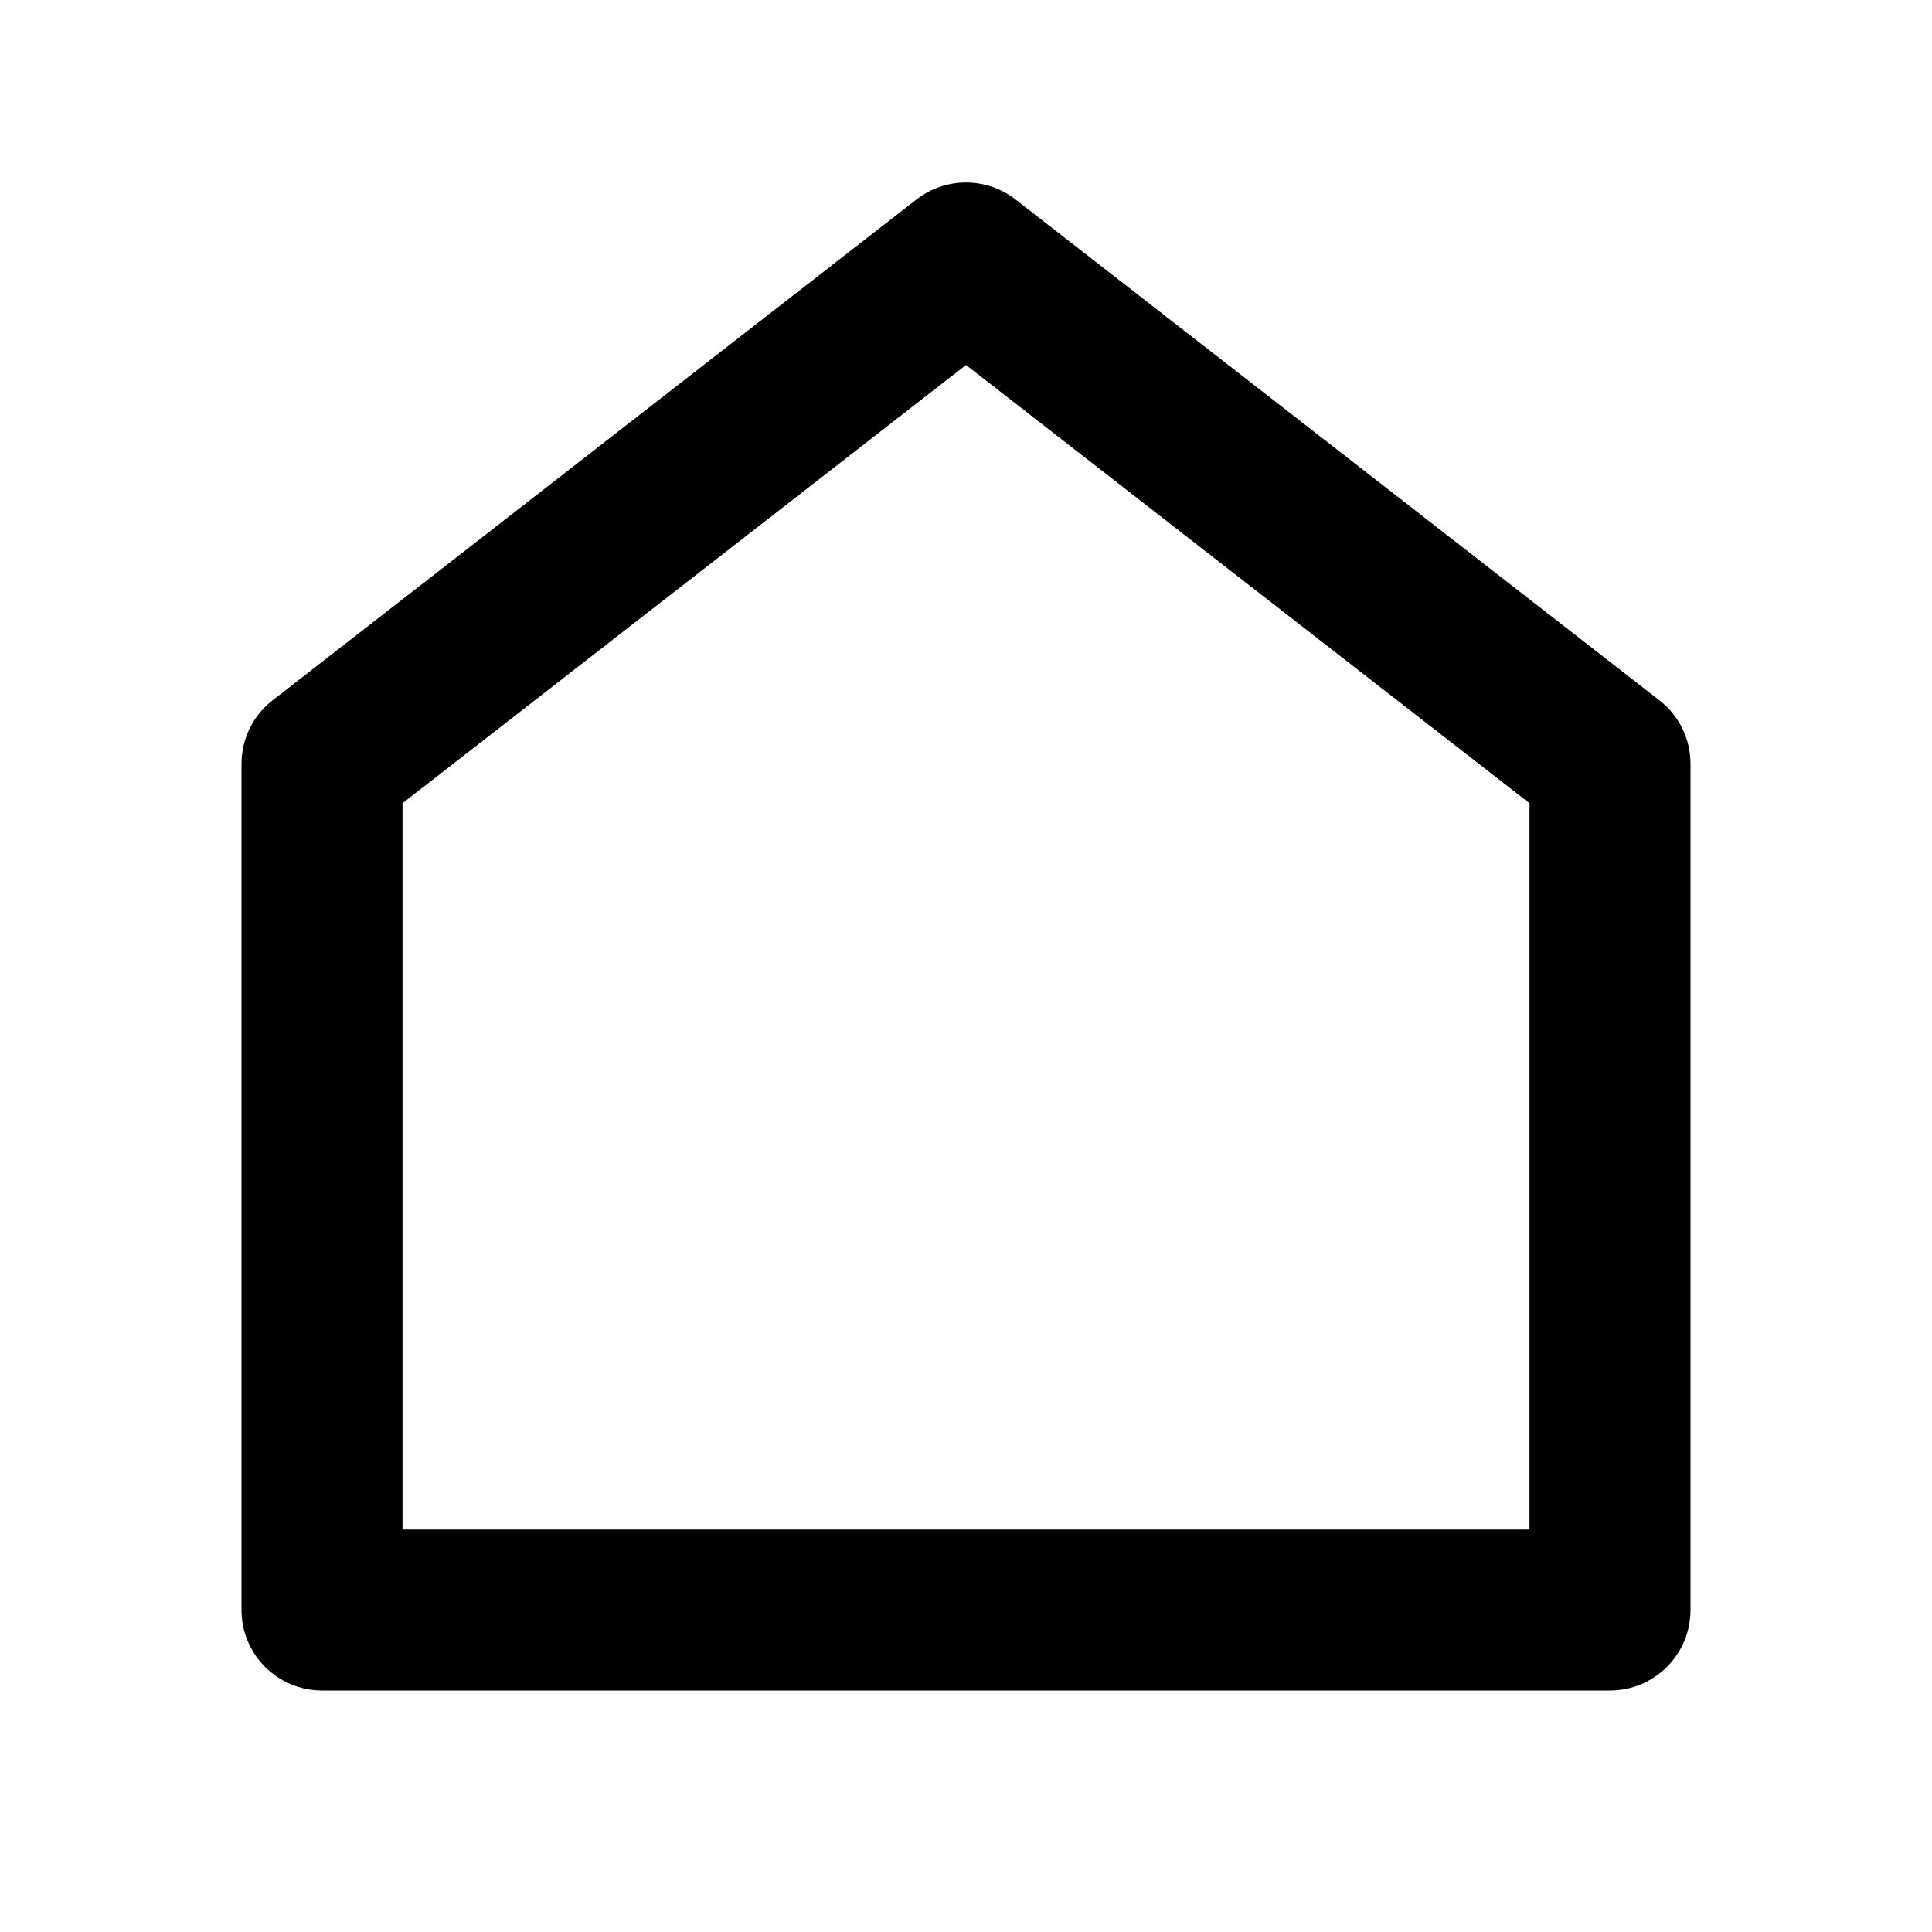
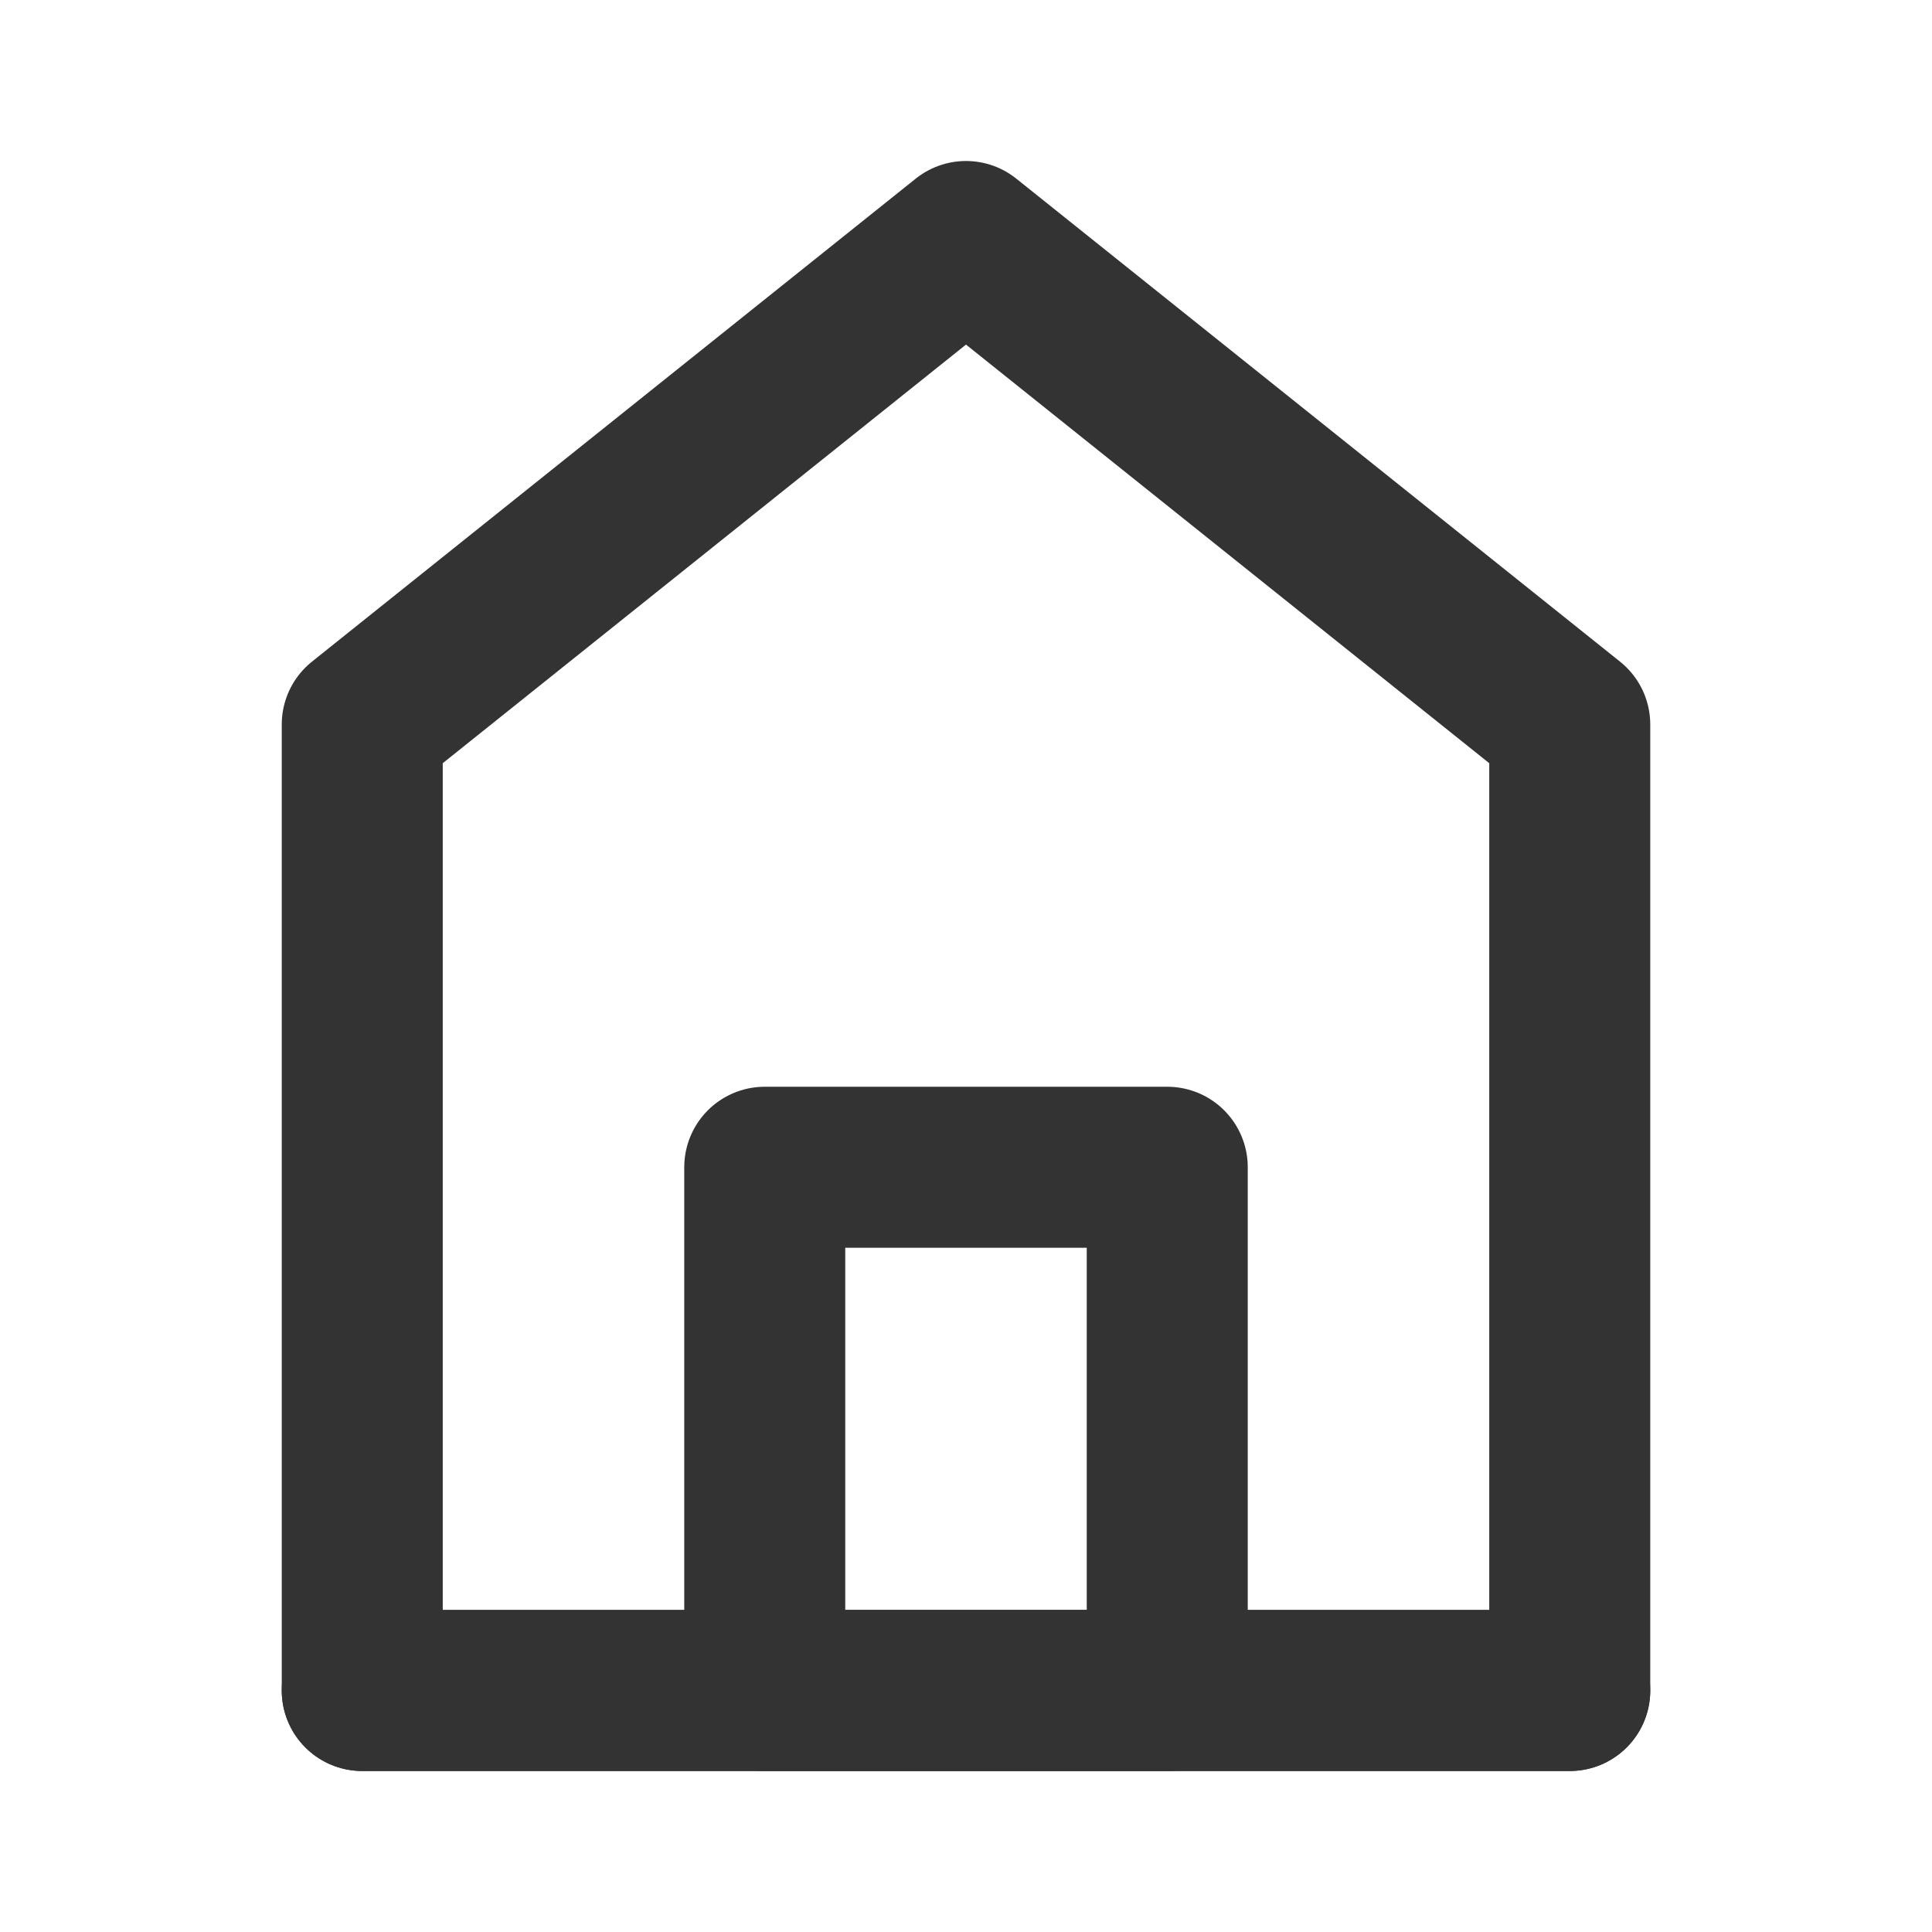
- <svg xmlns="http://www.w3.org/2000/svg" viewBox="0 0 24 24" fill="currentColor">
-   <path d="M21 20C21 20.552 20.552 21 20 21H4C3.448 21 3 20.552 3 20V9.489C3 9.18 3.142 8.889 3.386 8.7L11.386 2.477C11.747 2.197 12.253 2.197 12.614 2.477L20.614 8.7C20.858 8.889 21 9.18 21 9.489V20ZM19 19V9.978L12 4.534L5 9.978V19H19Z" />
+ <svg xmlns="http://www.w3.org/2000/svg" width="24" height="24" viewBox="0 0 48 48" fill="none">
+   <path d="M9 18V42H39V18L24 6L9 18Z" fill="none" stroke="#333" stroke-width="4" stroke-linecap="round" stroke-linejoin="round" />
+   <path d="M19 29V42H29V29H19Z" fill="none" stroke="#333" stroke-width="4" stroke-linejoin="round" />
+   <path d="M9 42H39" stroke="#333" stroke-width="4" stroke-linecap="round" />
</svg>
